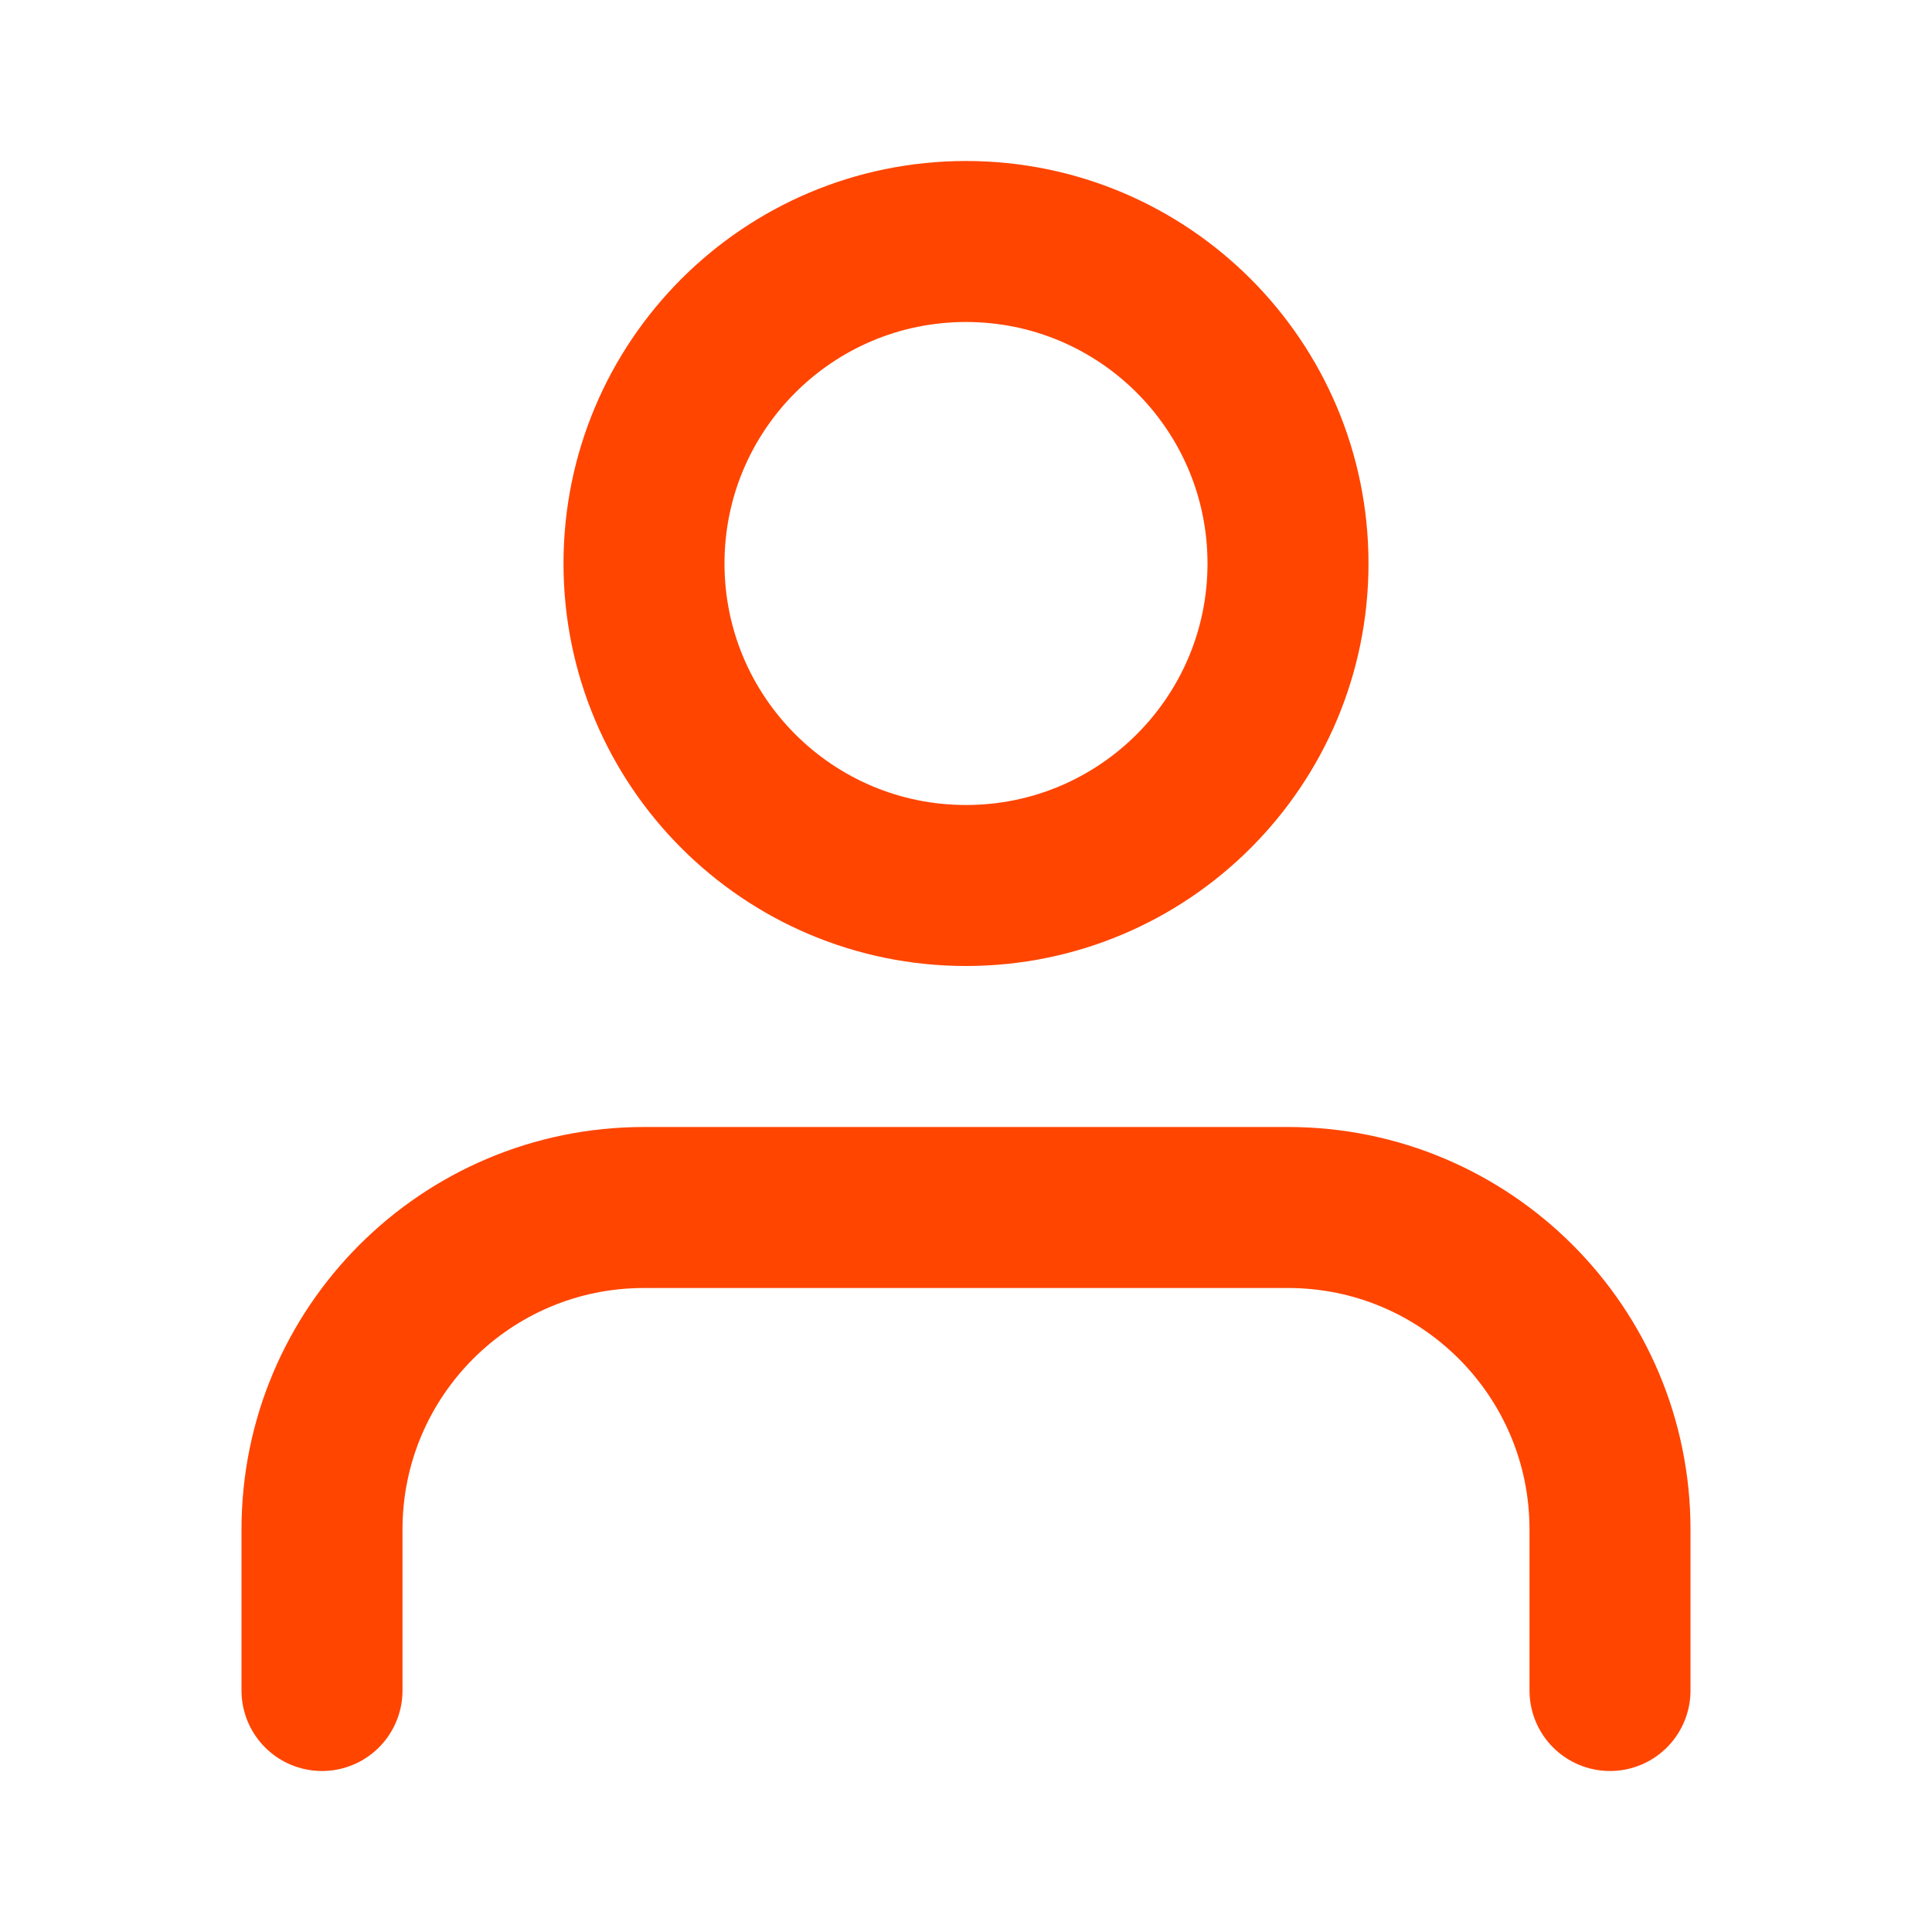
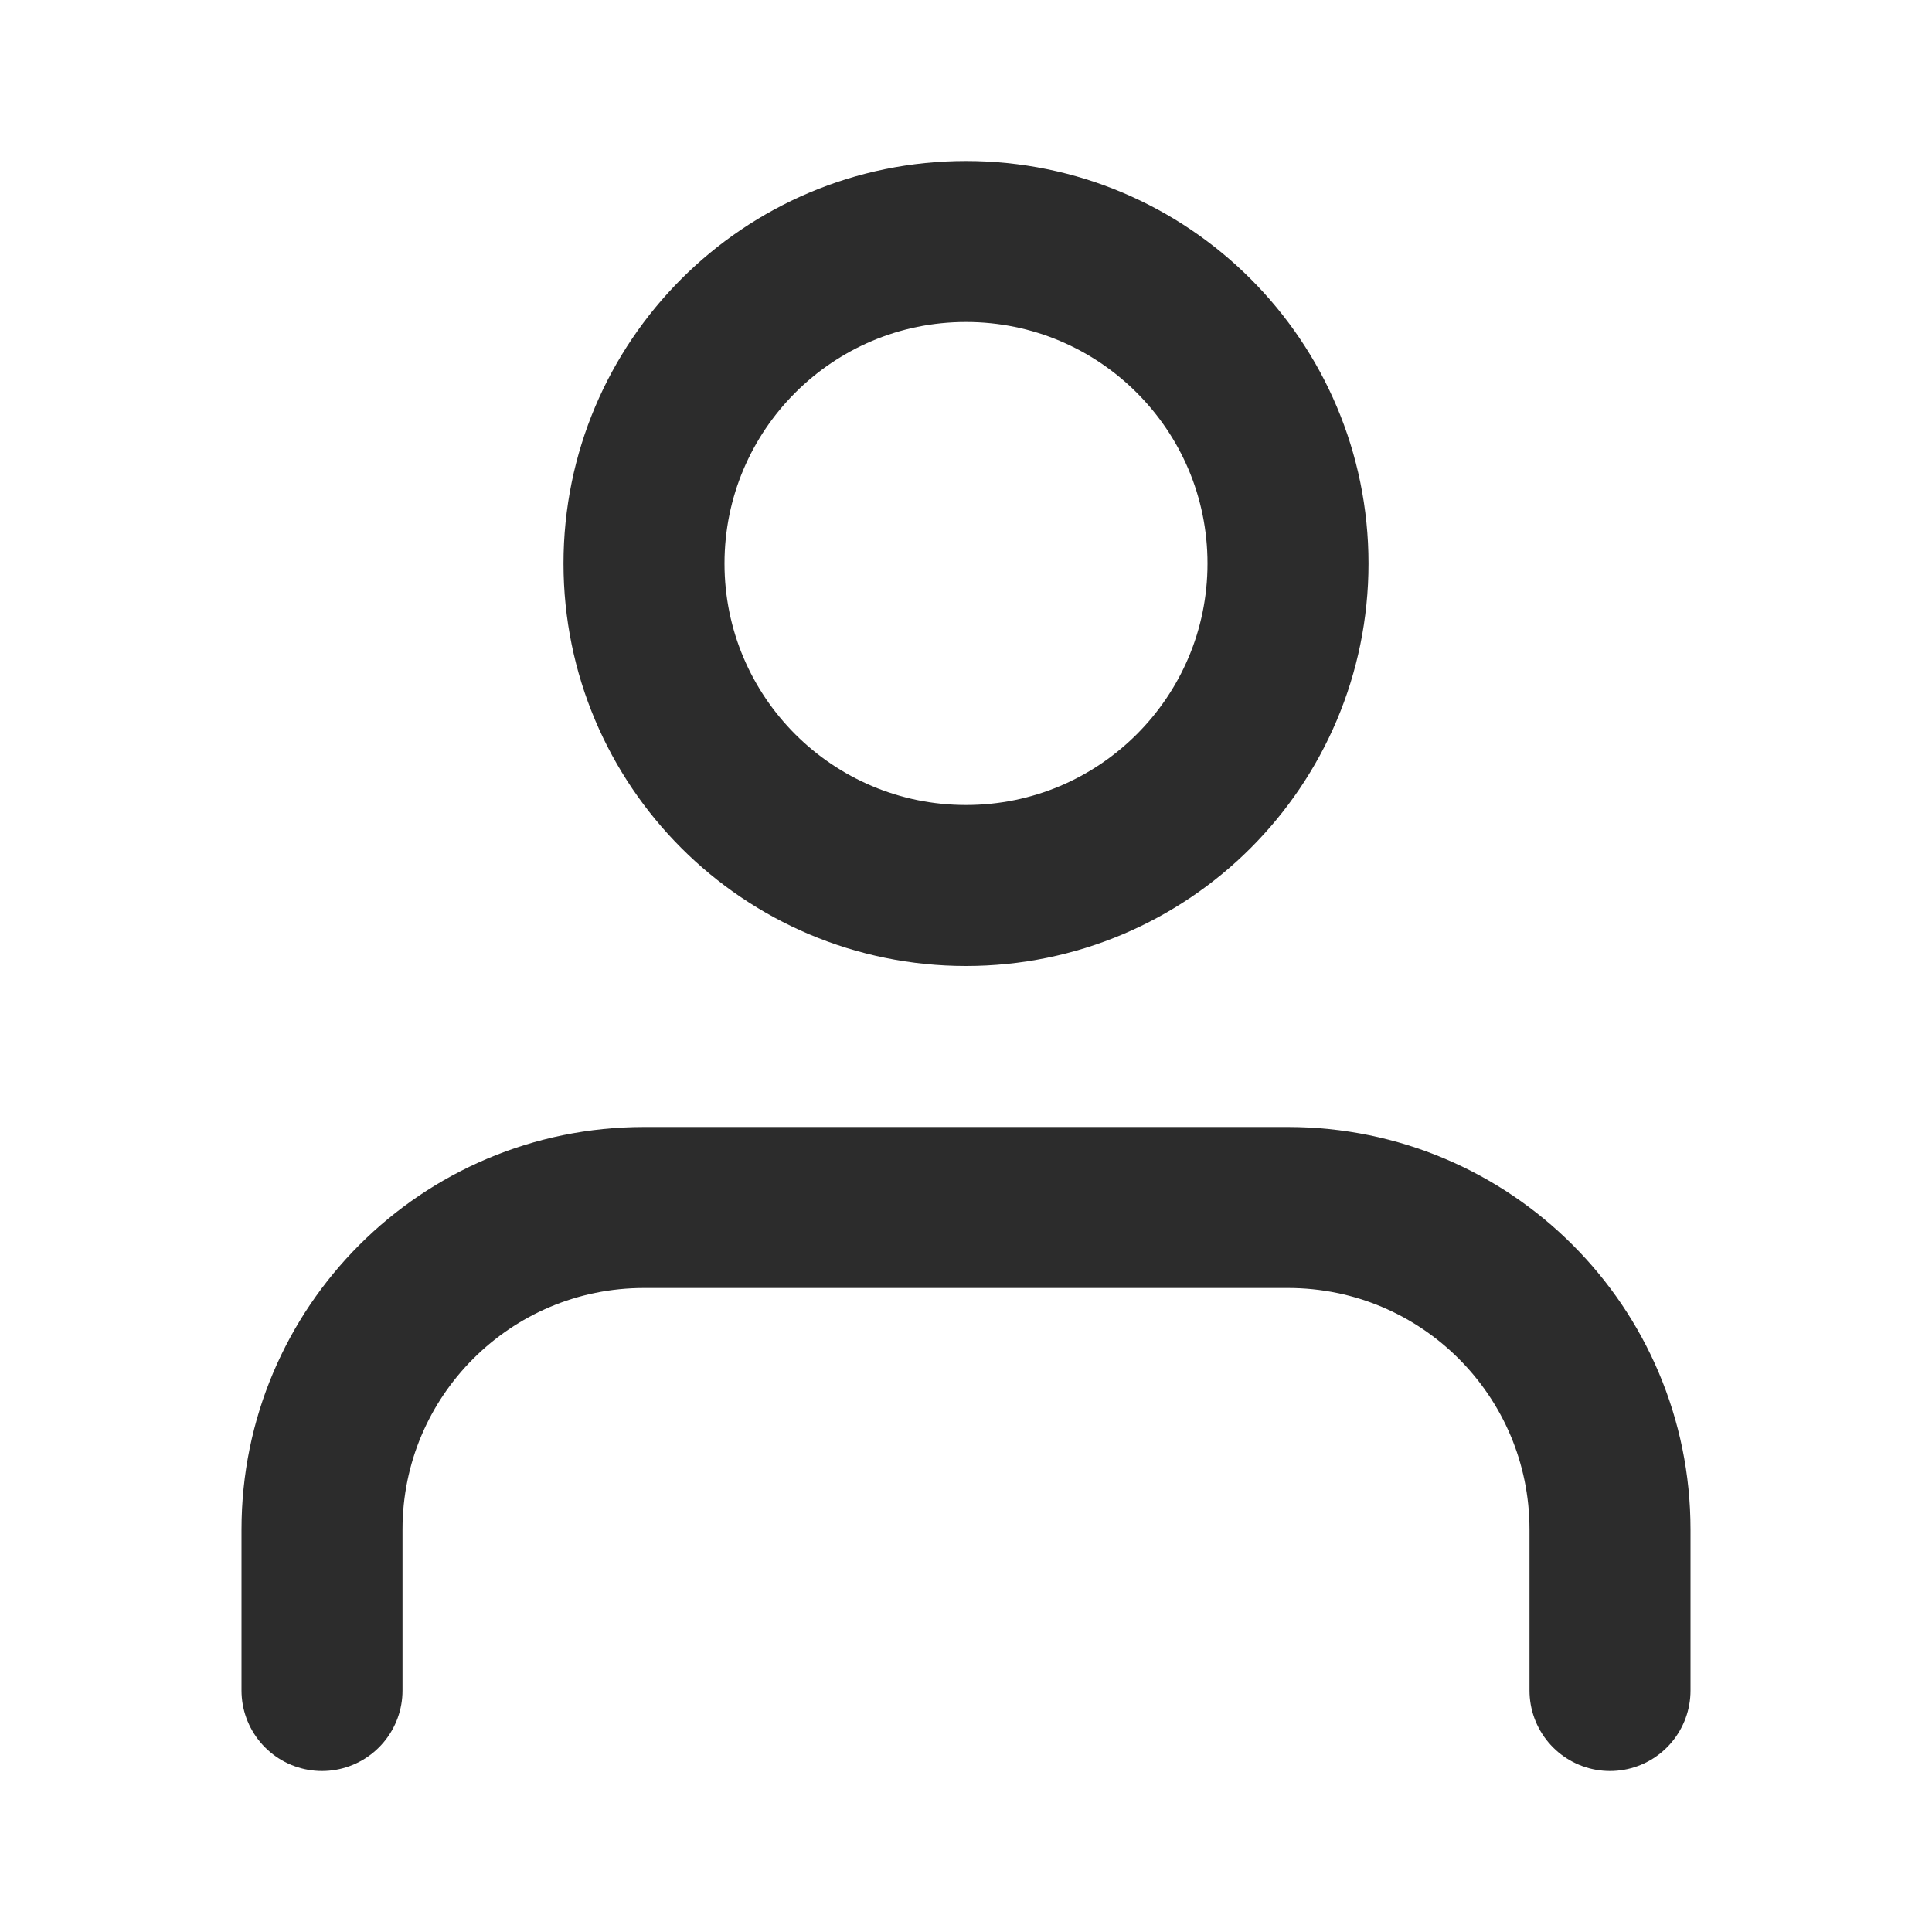
- <svg xmlns="http://www.w3.org/2000/svg" width="24" height="24" viewBox="0 0 24 24" fill="none" stroke="orangered" stroke-width="2" stroke-linecap="round" stroke-linejoin="round" class="feather feather-user">
+ <svg xmlns="http://www.w3.org/2000/svg" width="28" height="28" viewBox="0 0 24 24" fill="none" stroke="rgb(44, 44, 44)" stroke-width="2" stroke-linecap="round" stroke-linejoin="round" class="feather feather-user">
  <path d="M20 21v-2a4 4 0 0 0-4-4H8a4 4 0 0 0-4 4v2" />
  <circle cx="12" cy="7" r="4" />
</svg>
